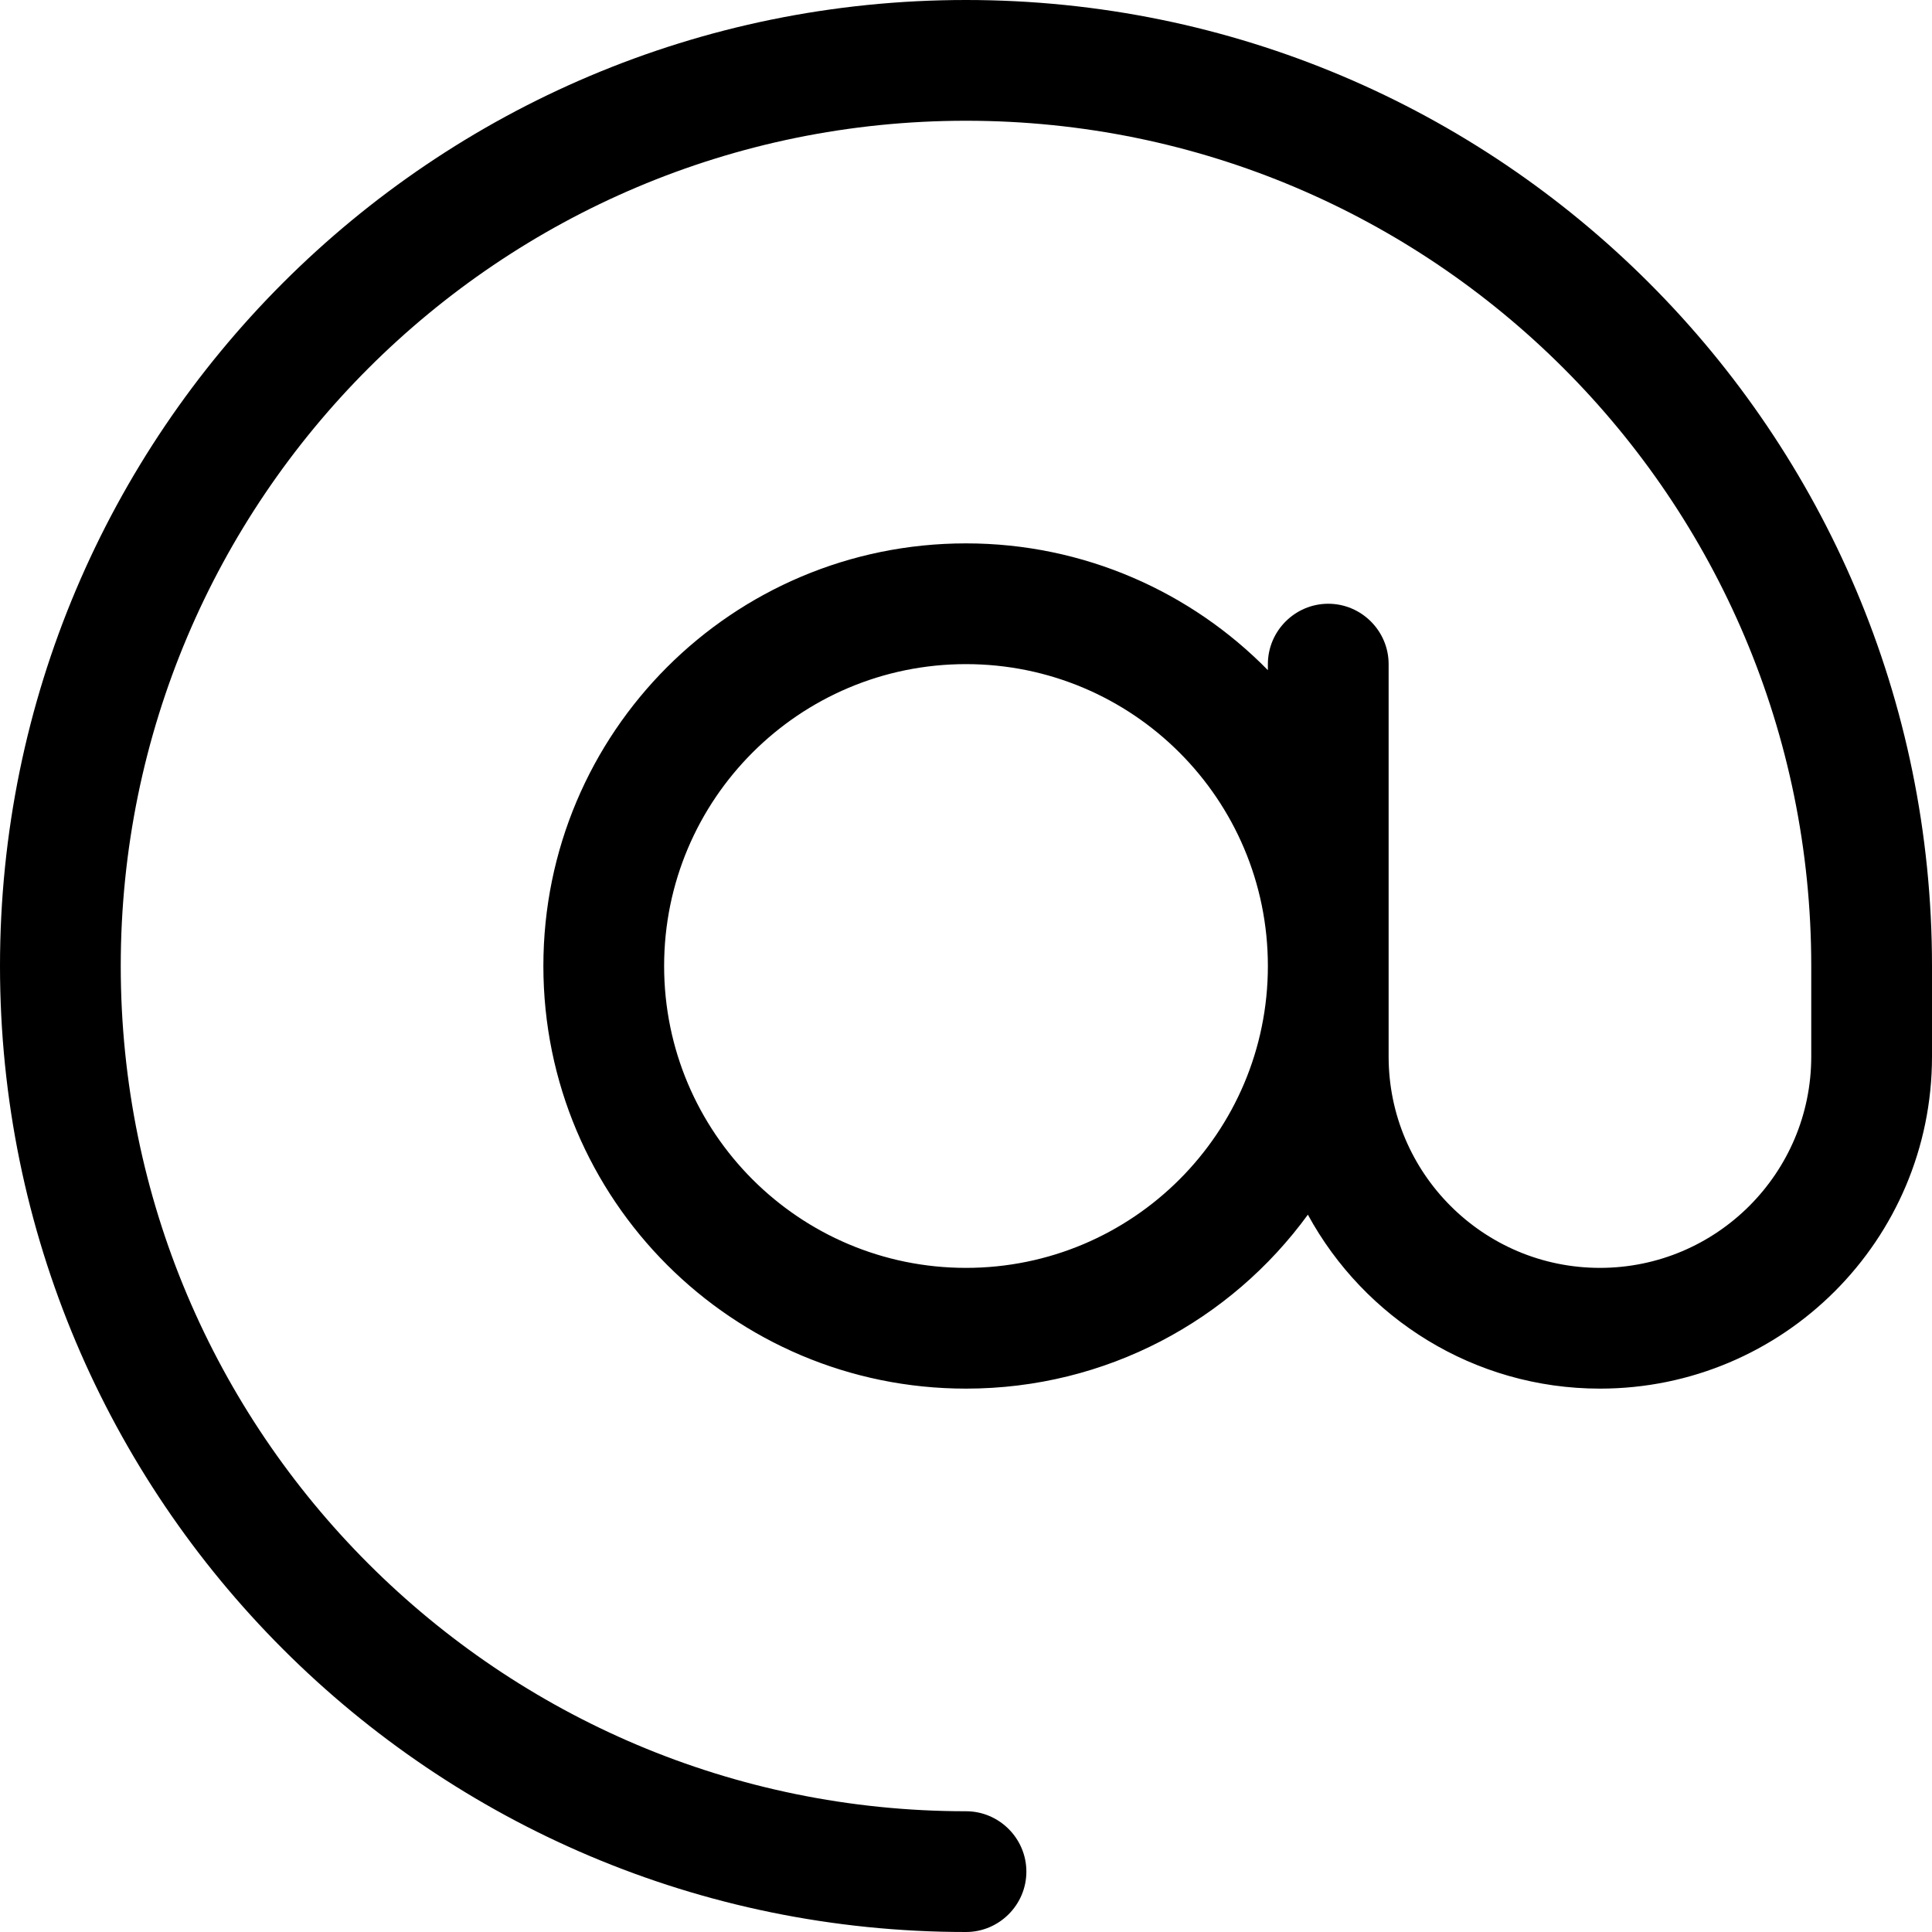
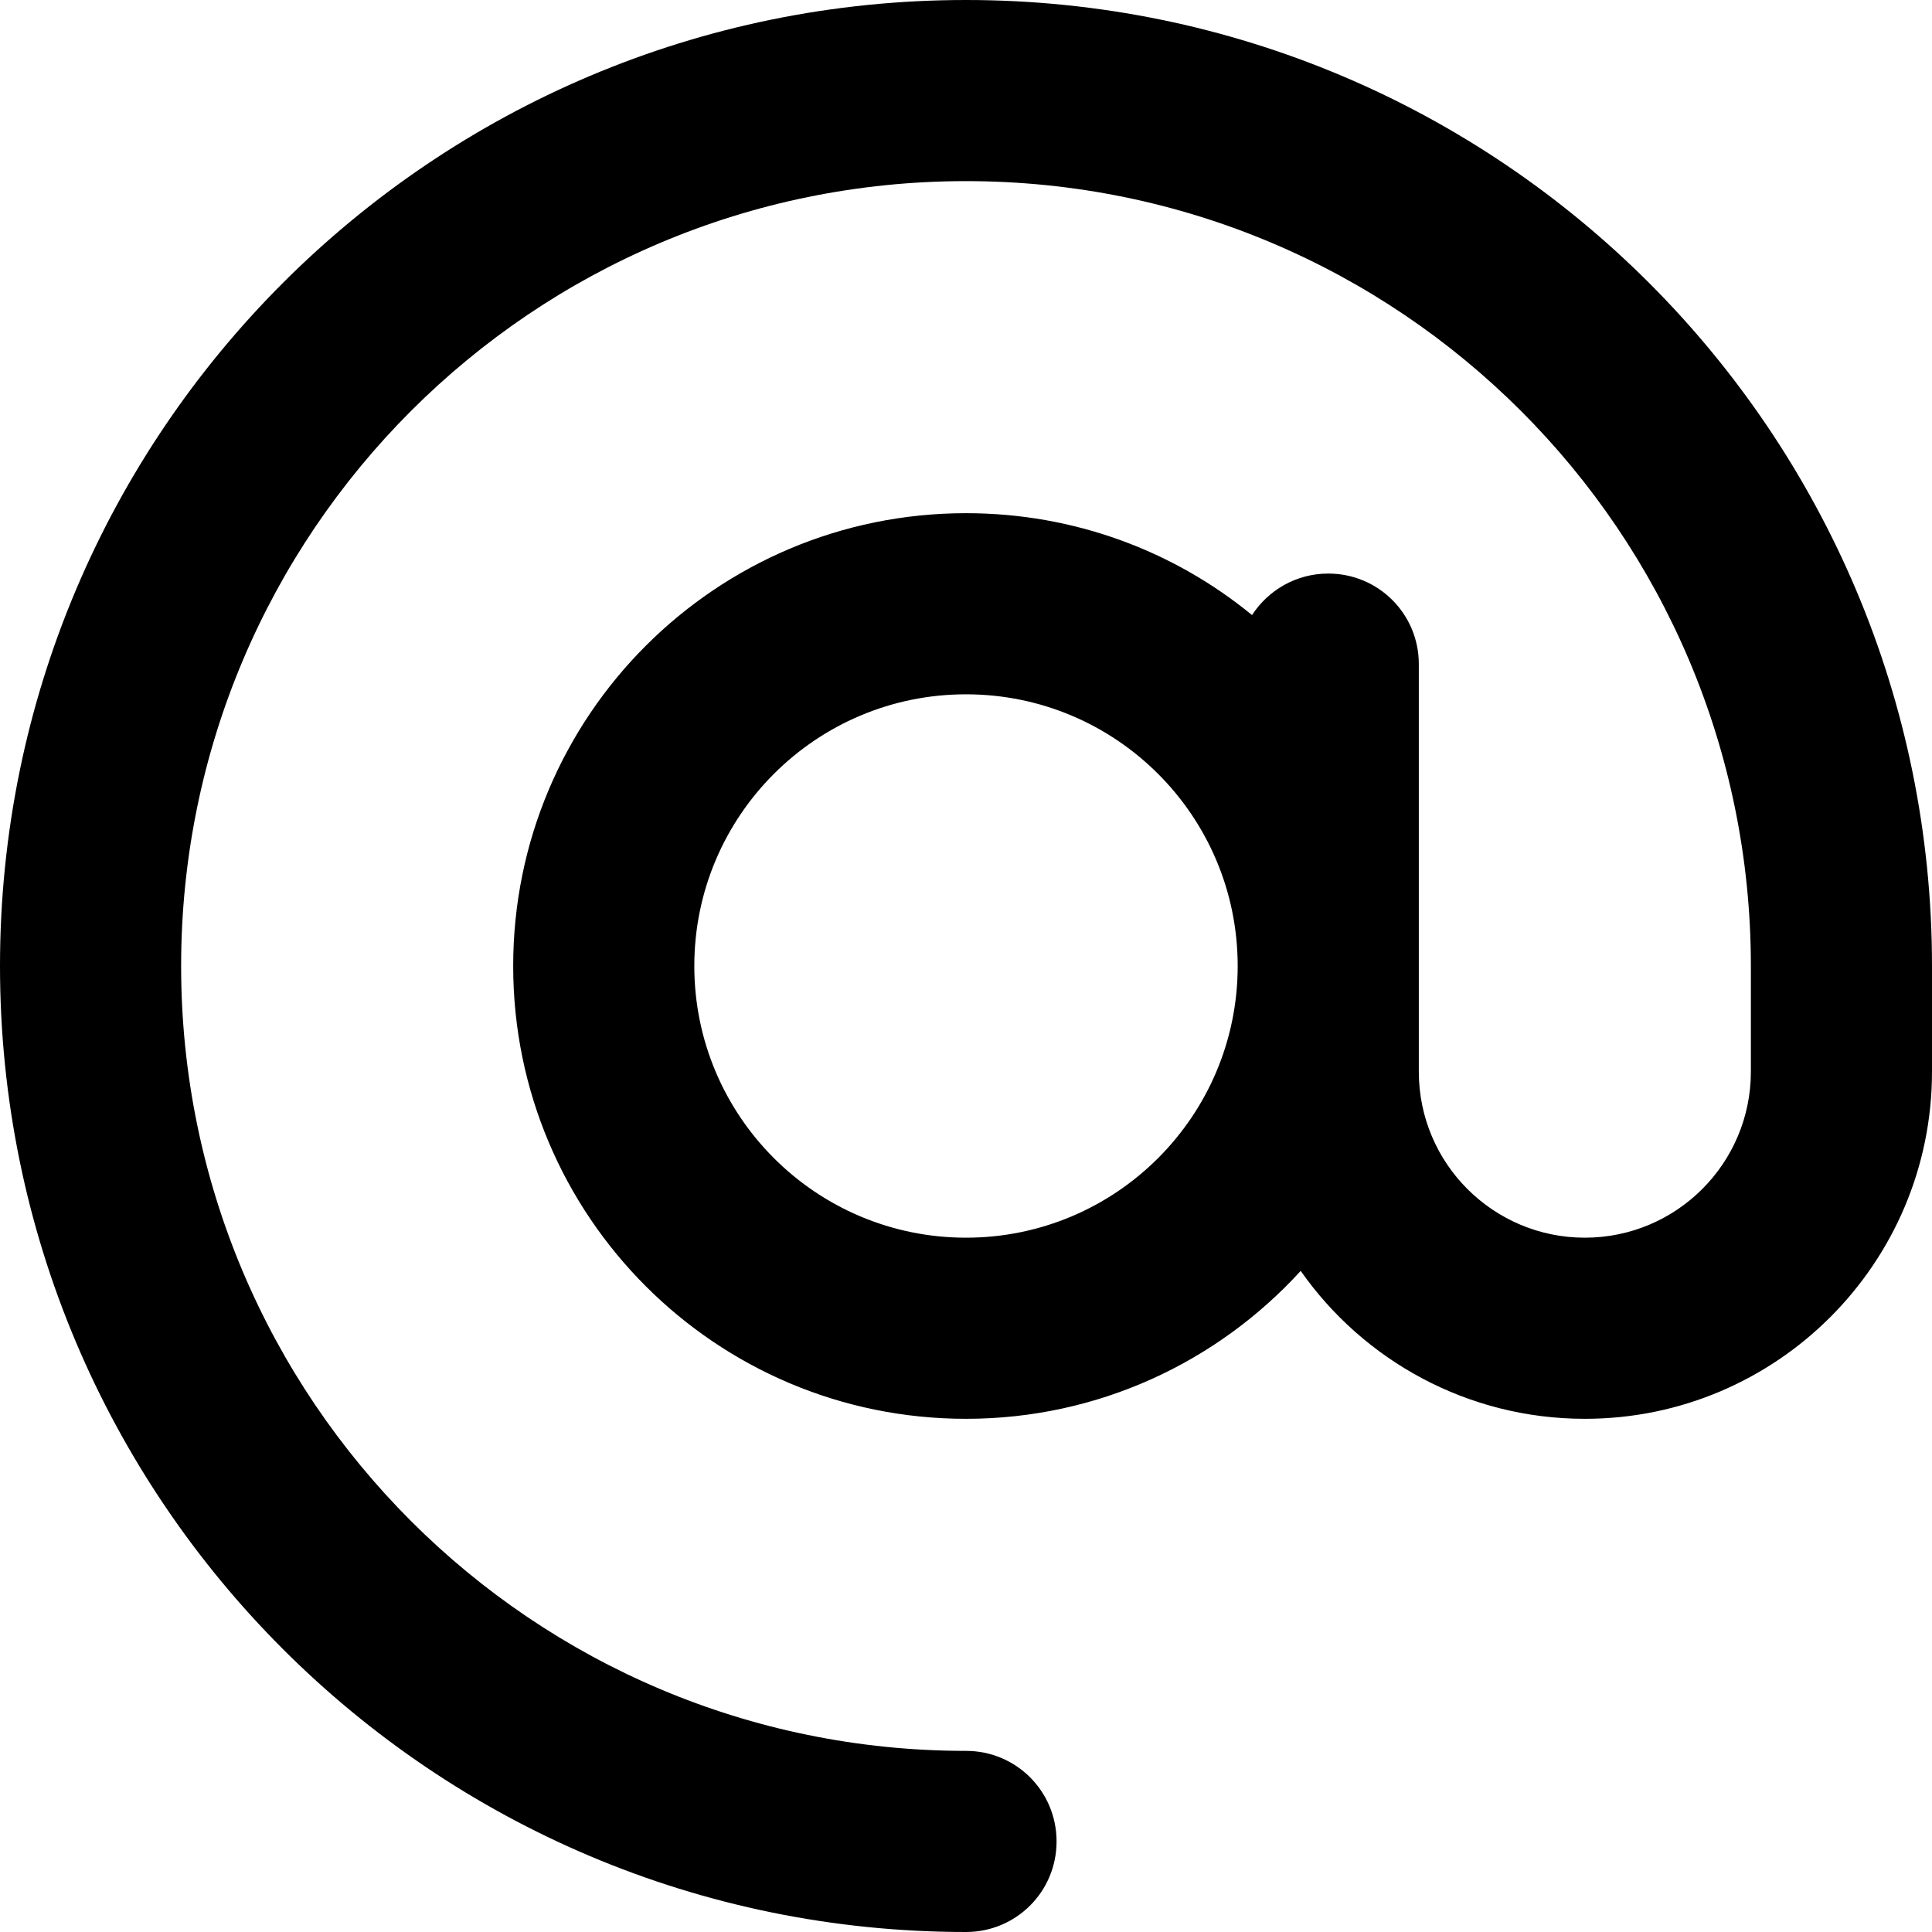
<svg xmlns="http://www.w3.org/2000/svg" viewBox="0 0 512 512">
-   <path d="M256 32C132.3 32 32 132.3 32 256s100.3 224 224 224c8.8 0 16 7.2 16 16s-7.2 16-16 16C114.6 512 0 397.4 0 256S114.6 0 256 0S512 114.6 512 256v24c0 48.6-39.4 88-88 88c-33.4 0-62.5-18.7-77.4-46.1c-20.4 28-53.4 46.1-90.6 46.1c-61.9 0-112-50.1-112-112s50.1-112 112-112c31.3 0 59.7 12.9 80 33.6V176c0-8.8 7.2-16 16-16s16 7.2 16 16v80 24c0 30.9 25.1 56 56 56s56-25.1 56-56V256C480 132.3 379.7 32 256 32zm80 224a80 80 0 1 0 -160 0 80 80 0 1 0 160 0z" />
+   <path d="M256 48C141.1 48 48 141.1 48 256s93.1 208 208 208c13.3 0 24 10.7 24 24s-10.7 24-24 24C114.6 512 0 397.4 0 256S114.6 0 256 0S512 114.6 512 256v28c0 50.8-41.2 92-92 92c-31.1 0-58.7-15.5-75.3-39.2C322.7 360.9 291.1 376 256 376c-66.3 0-120-53.7-120-120s53.7-120 120-120c28.8 0 55.2 10.1 75.8 27c4.3-6.6 11.7-11 20.2-11c13.3 0 24 10.7 24 24v80 28c0 24.3 19.7 44 44 44s44-19.7 44-44V256c0-114.9-93.1-208-208-208zm72 208a72 72 0 1 0 -144 0 72 72 0 1 0 144 0z" />
</svg>
